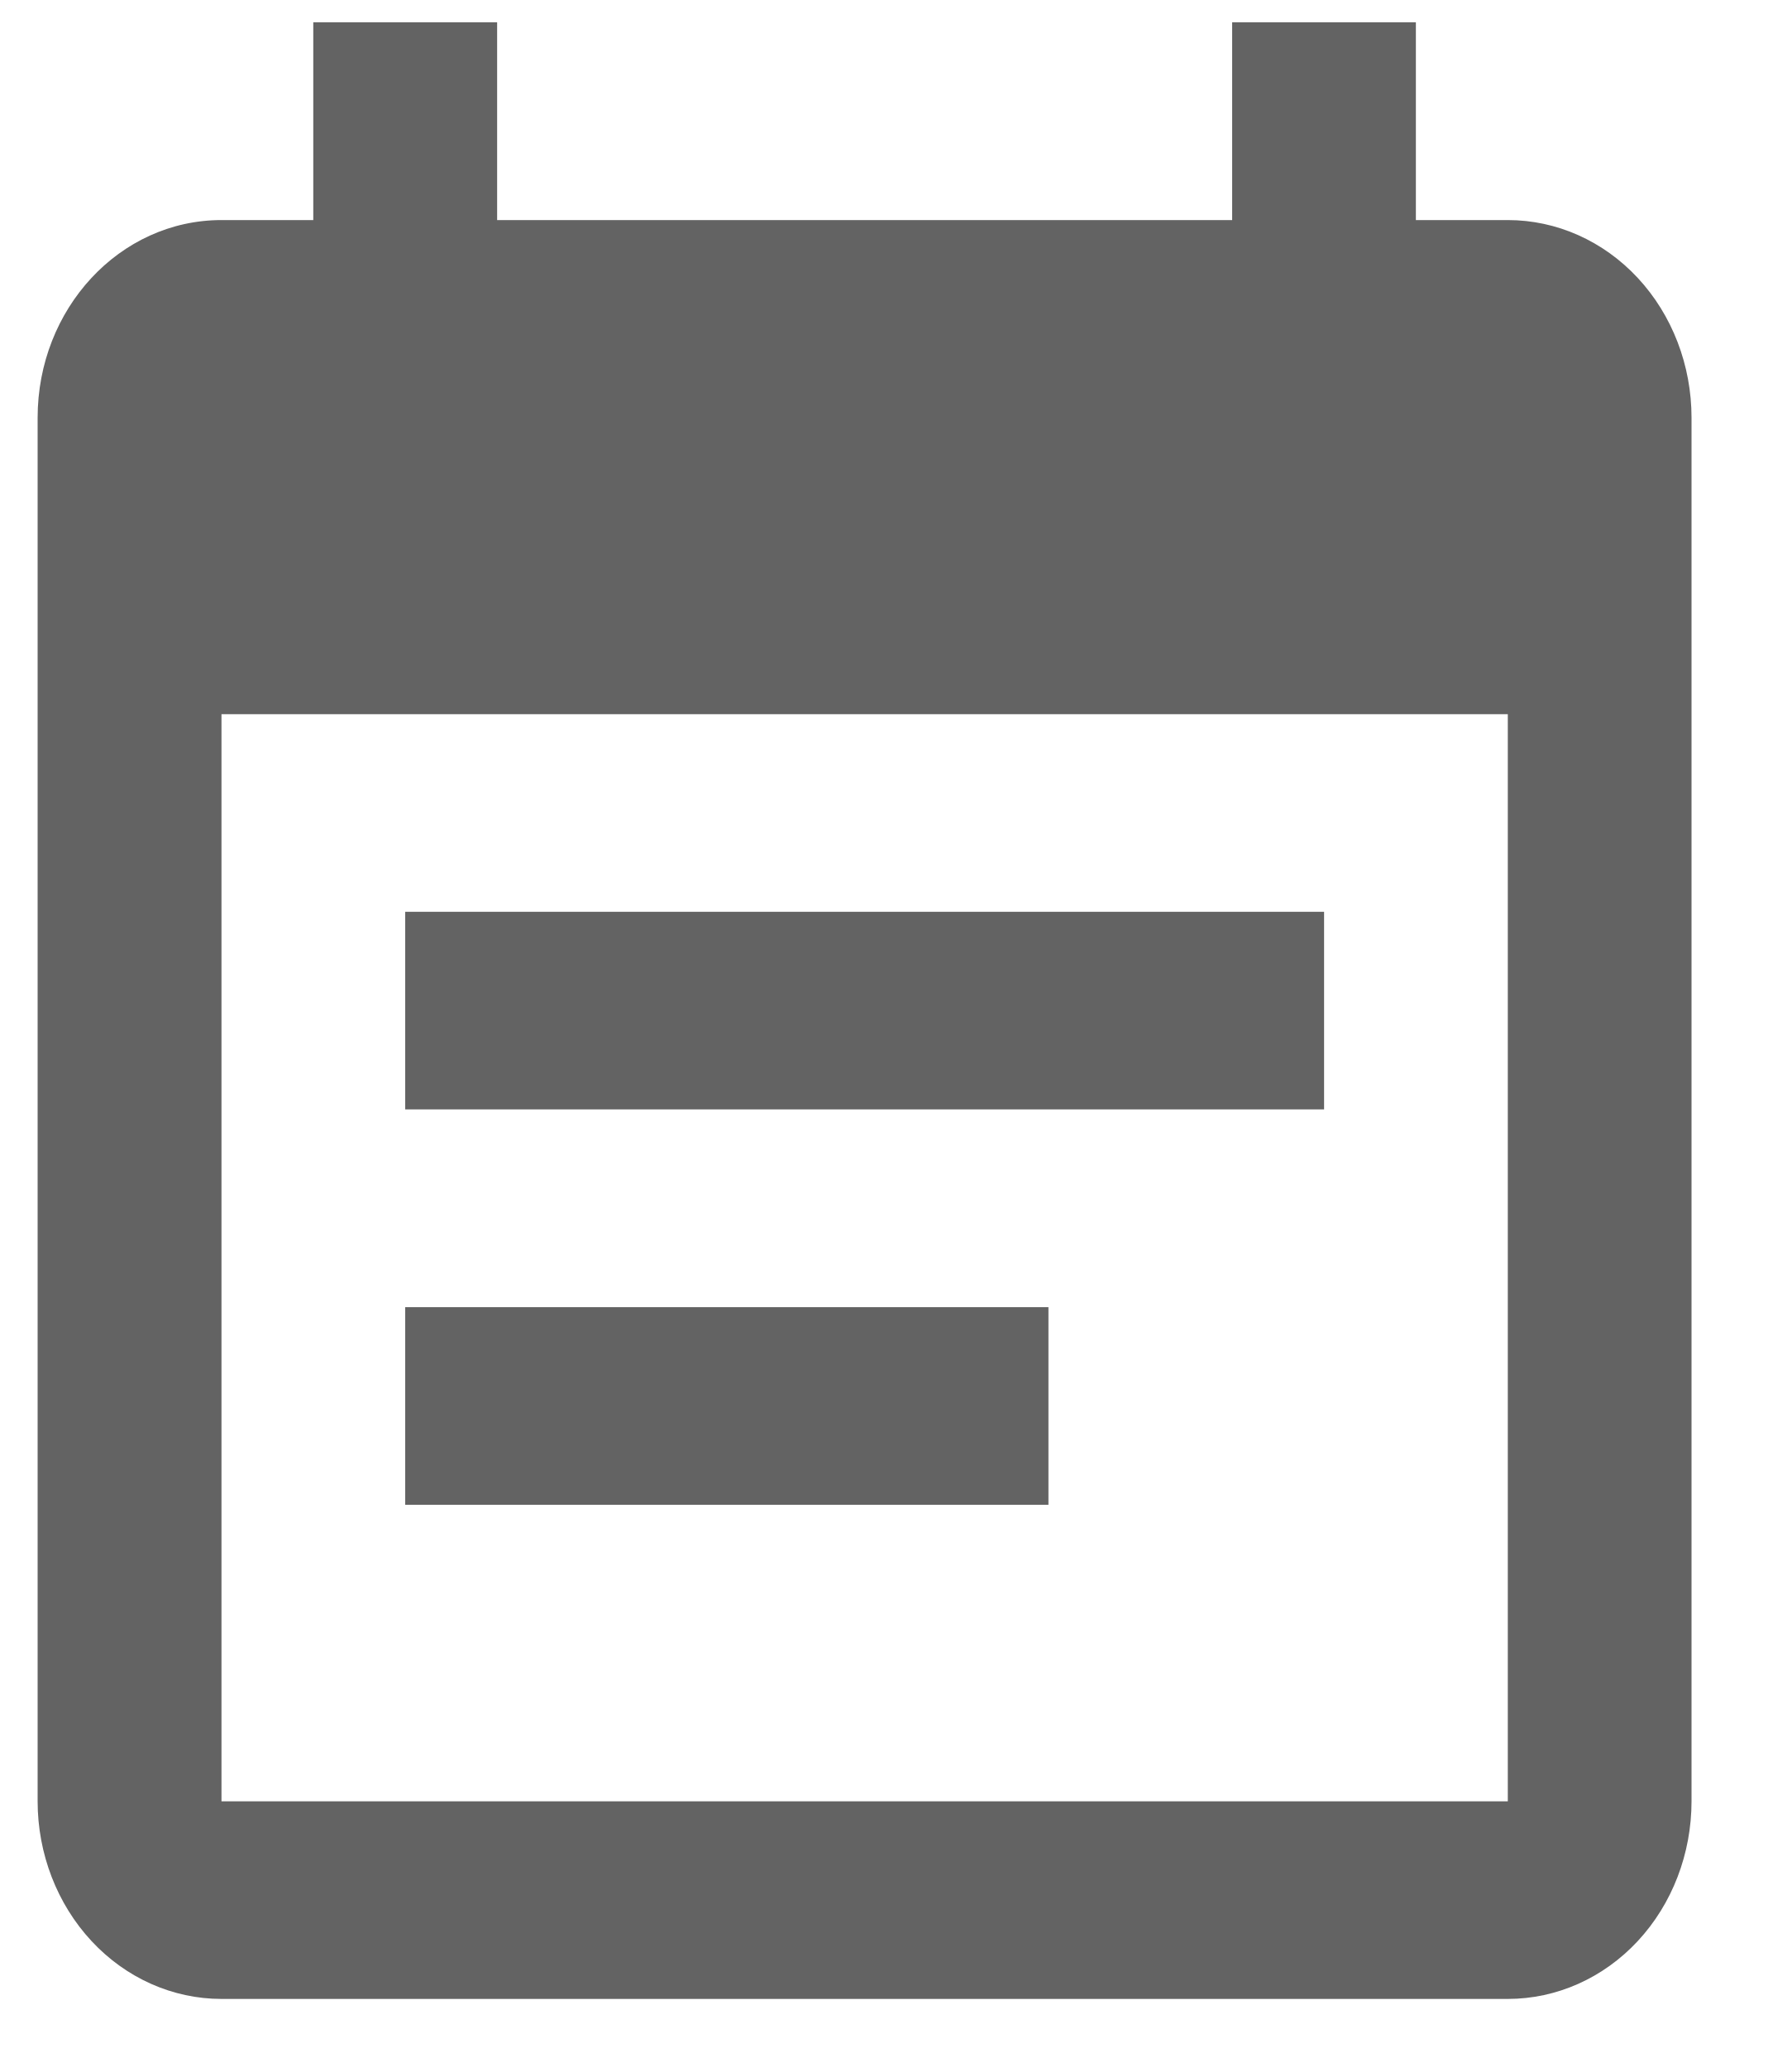
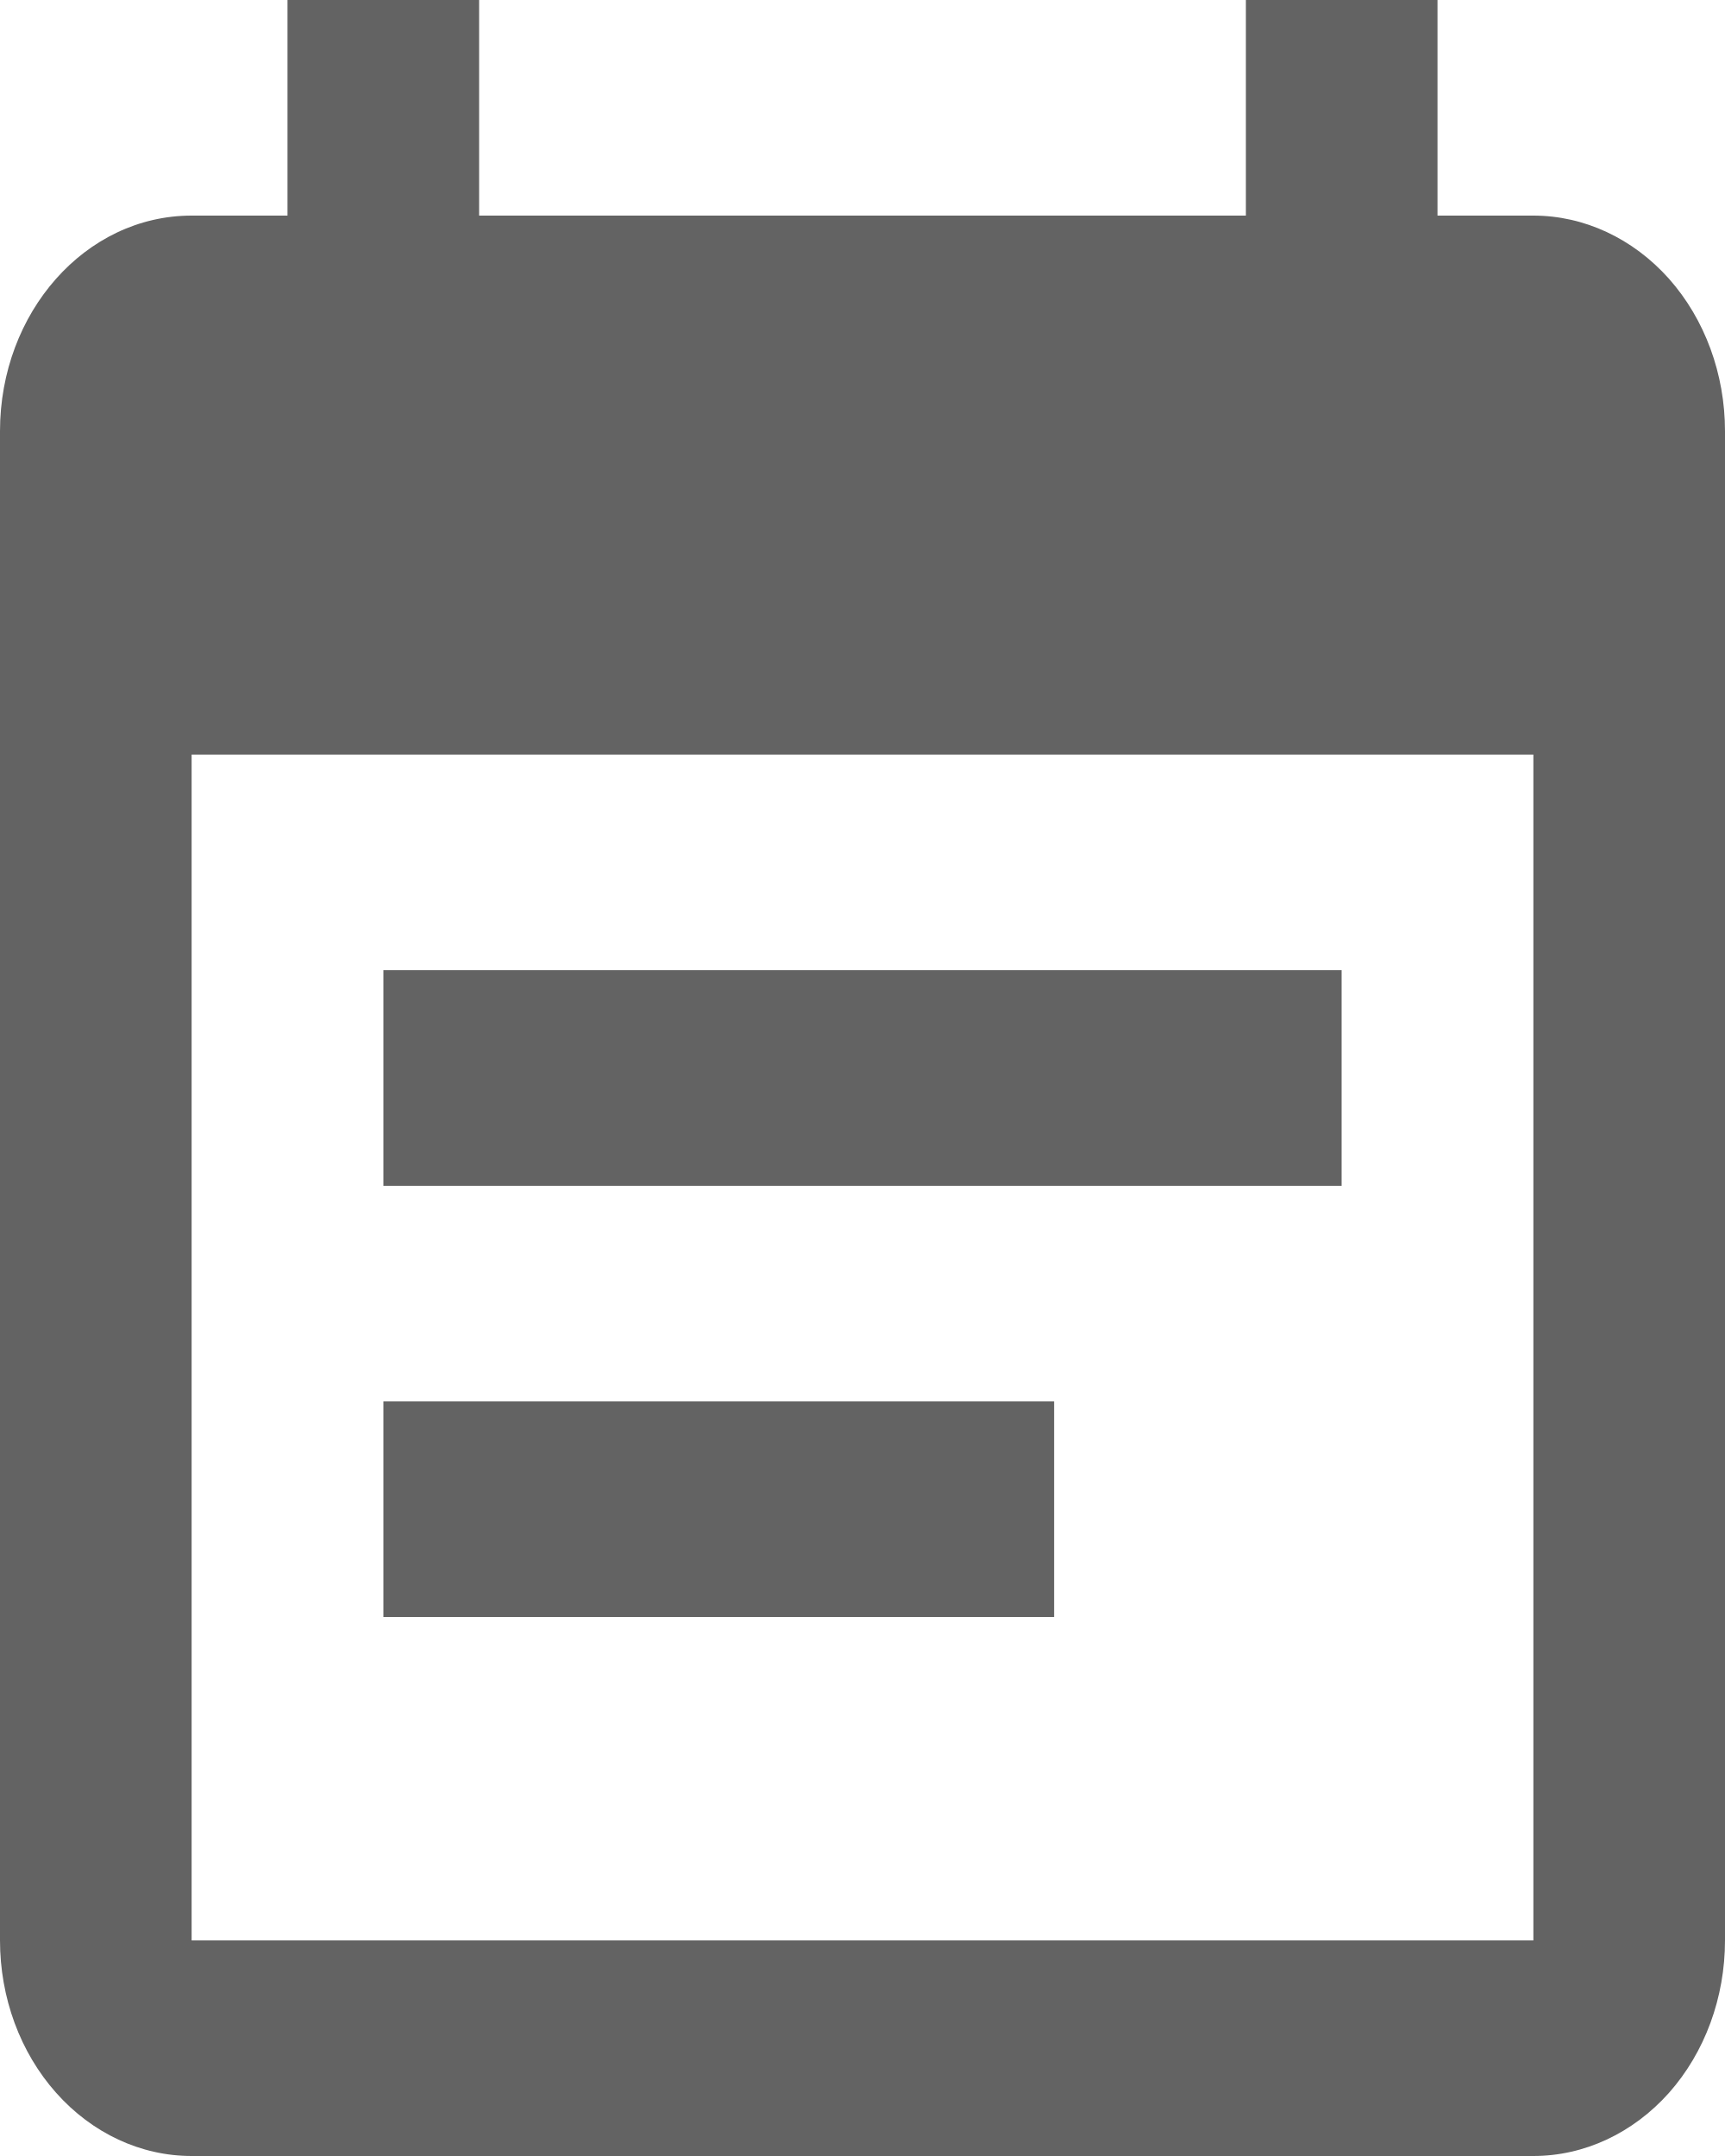
- <svg xmlns="http://www.w3.org/2000/svg" width="13" height="15" viewBox="0 0 13 15" fill="none">
-   <path opacity="1" d="M7.607 9.486H2.94V10.92H7.607V9.486ZM10.94 13.072H1.607V5.183H10.94V13.072ZM10.94 1.597H10.273V0.162H8.94V1.597H3.607V0.162H2.273V1.597H1.607C0.867 1.597 0.273 2.242 0.273 3.031V13.072C0.273 13.452 0.414 13.817 0.664 14.086C0.914 14.355 1.253 14.506 1.607 14.506H10.94C11.294 14.506 11.633 14.355 11.883 14.086C12.133 13.817 12.273 13.452 12.273 13.072V3.031C12.273 2.651 12.133 2.286 11.883 2.017C11.633 1.748 11.294 1.597 10.94 1.597ZM9.607 6.617H2.94V8.051H9.607V6.617Z" fill="#636363" />
+ <svg xmlns="http://www.w3.org/2000/svg" width="12" height="15" viewBox="0 0 12 15" fill="none">
+   <path opacity="1" d="M7.333 9.75H2.667V11.25H7.333V9.75ZM10.667 13.5H1.333V5.25H10.667V13.5ZM10.667 1.5H10V0H8.667V1.5H3.333V0H2V1.5H1.333C0.593 1.5 0 2.175 0 3V13.5C0 13.898 0.14 14.279 0.391 14.561C0.641 14.842 0.98 15 1.333 15H10.667C11.02 15 11.359 14.842 11.61 14.561C11.86 14.279 12 13.898 12 13.5V3C12 2.602 11.86 2.221 11.61 1.939C11.359 1.658 11.02 1.5 10.667 1.5ZM9.333 6.75H2.667V8.25H9.333V6.75Z" fill="#636363" />
</svg>
